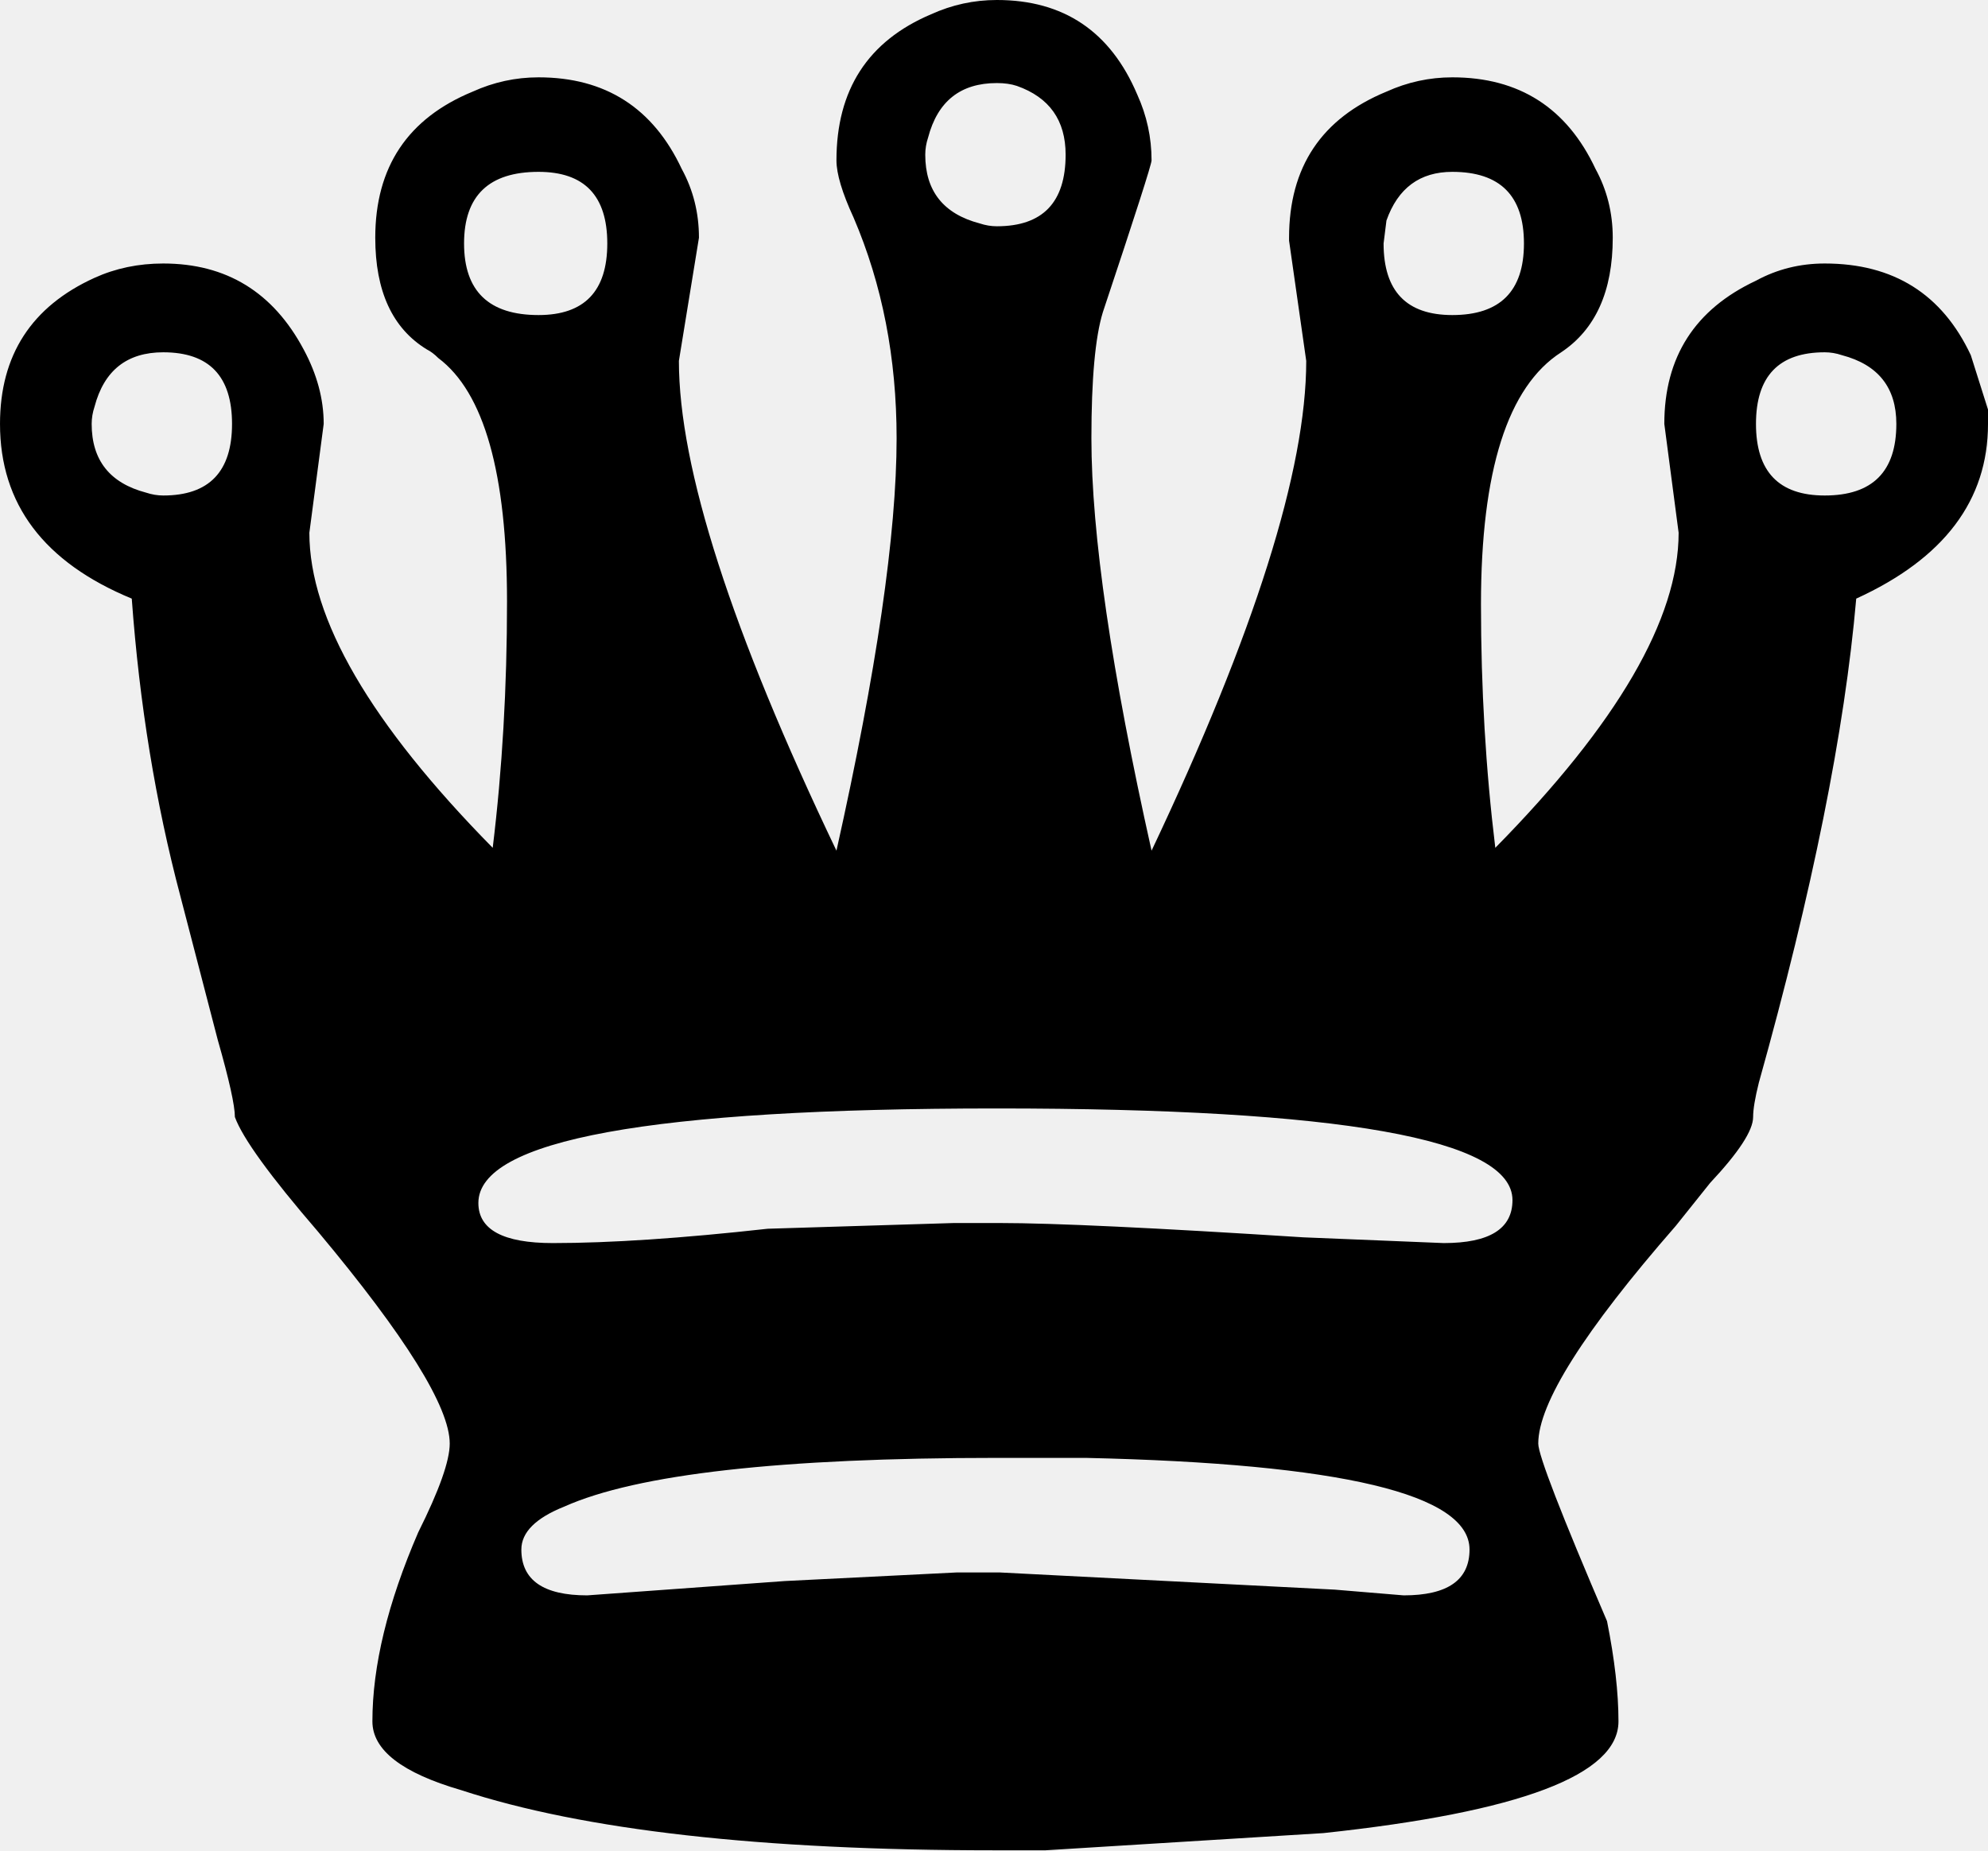
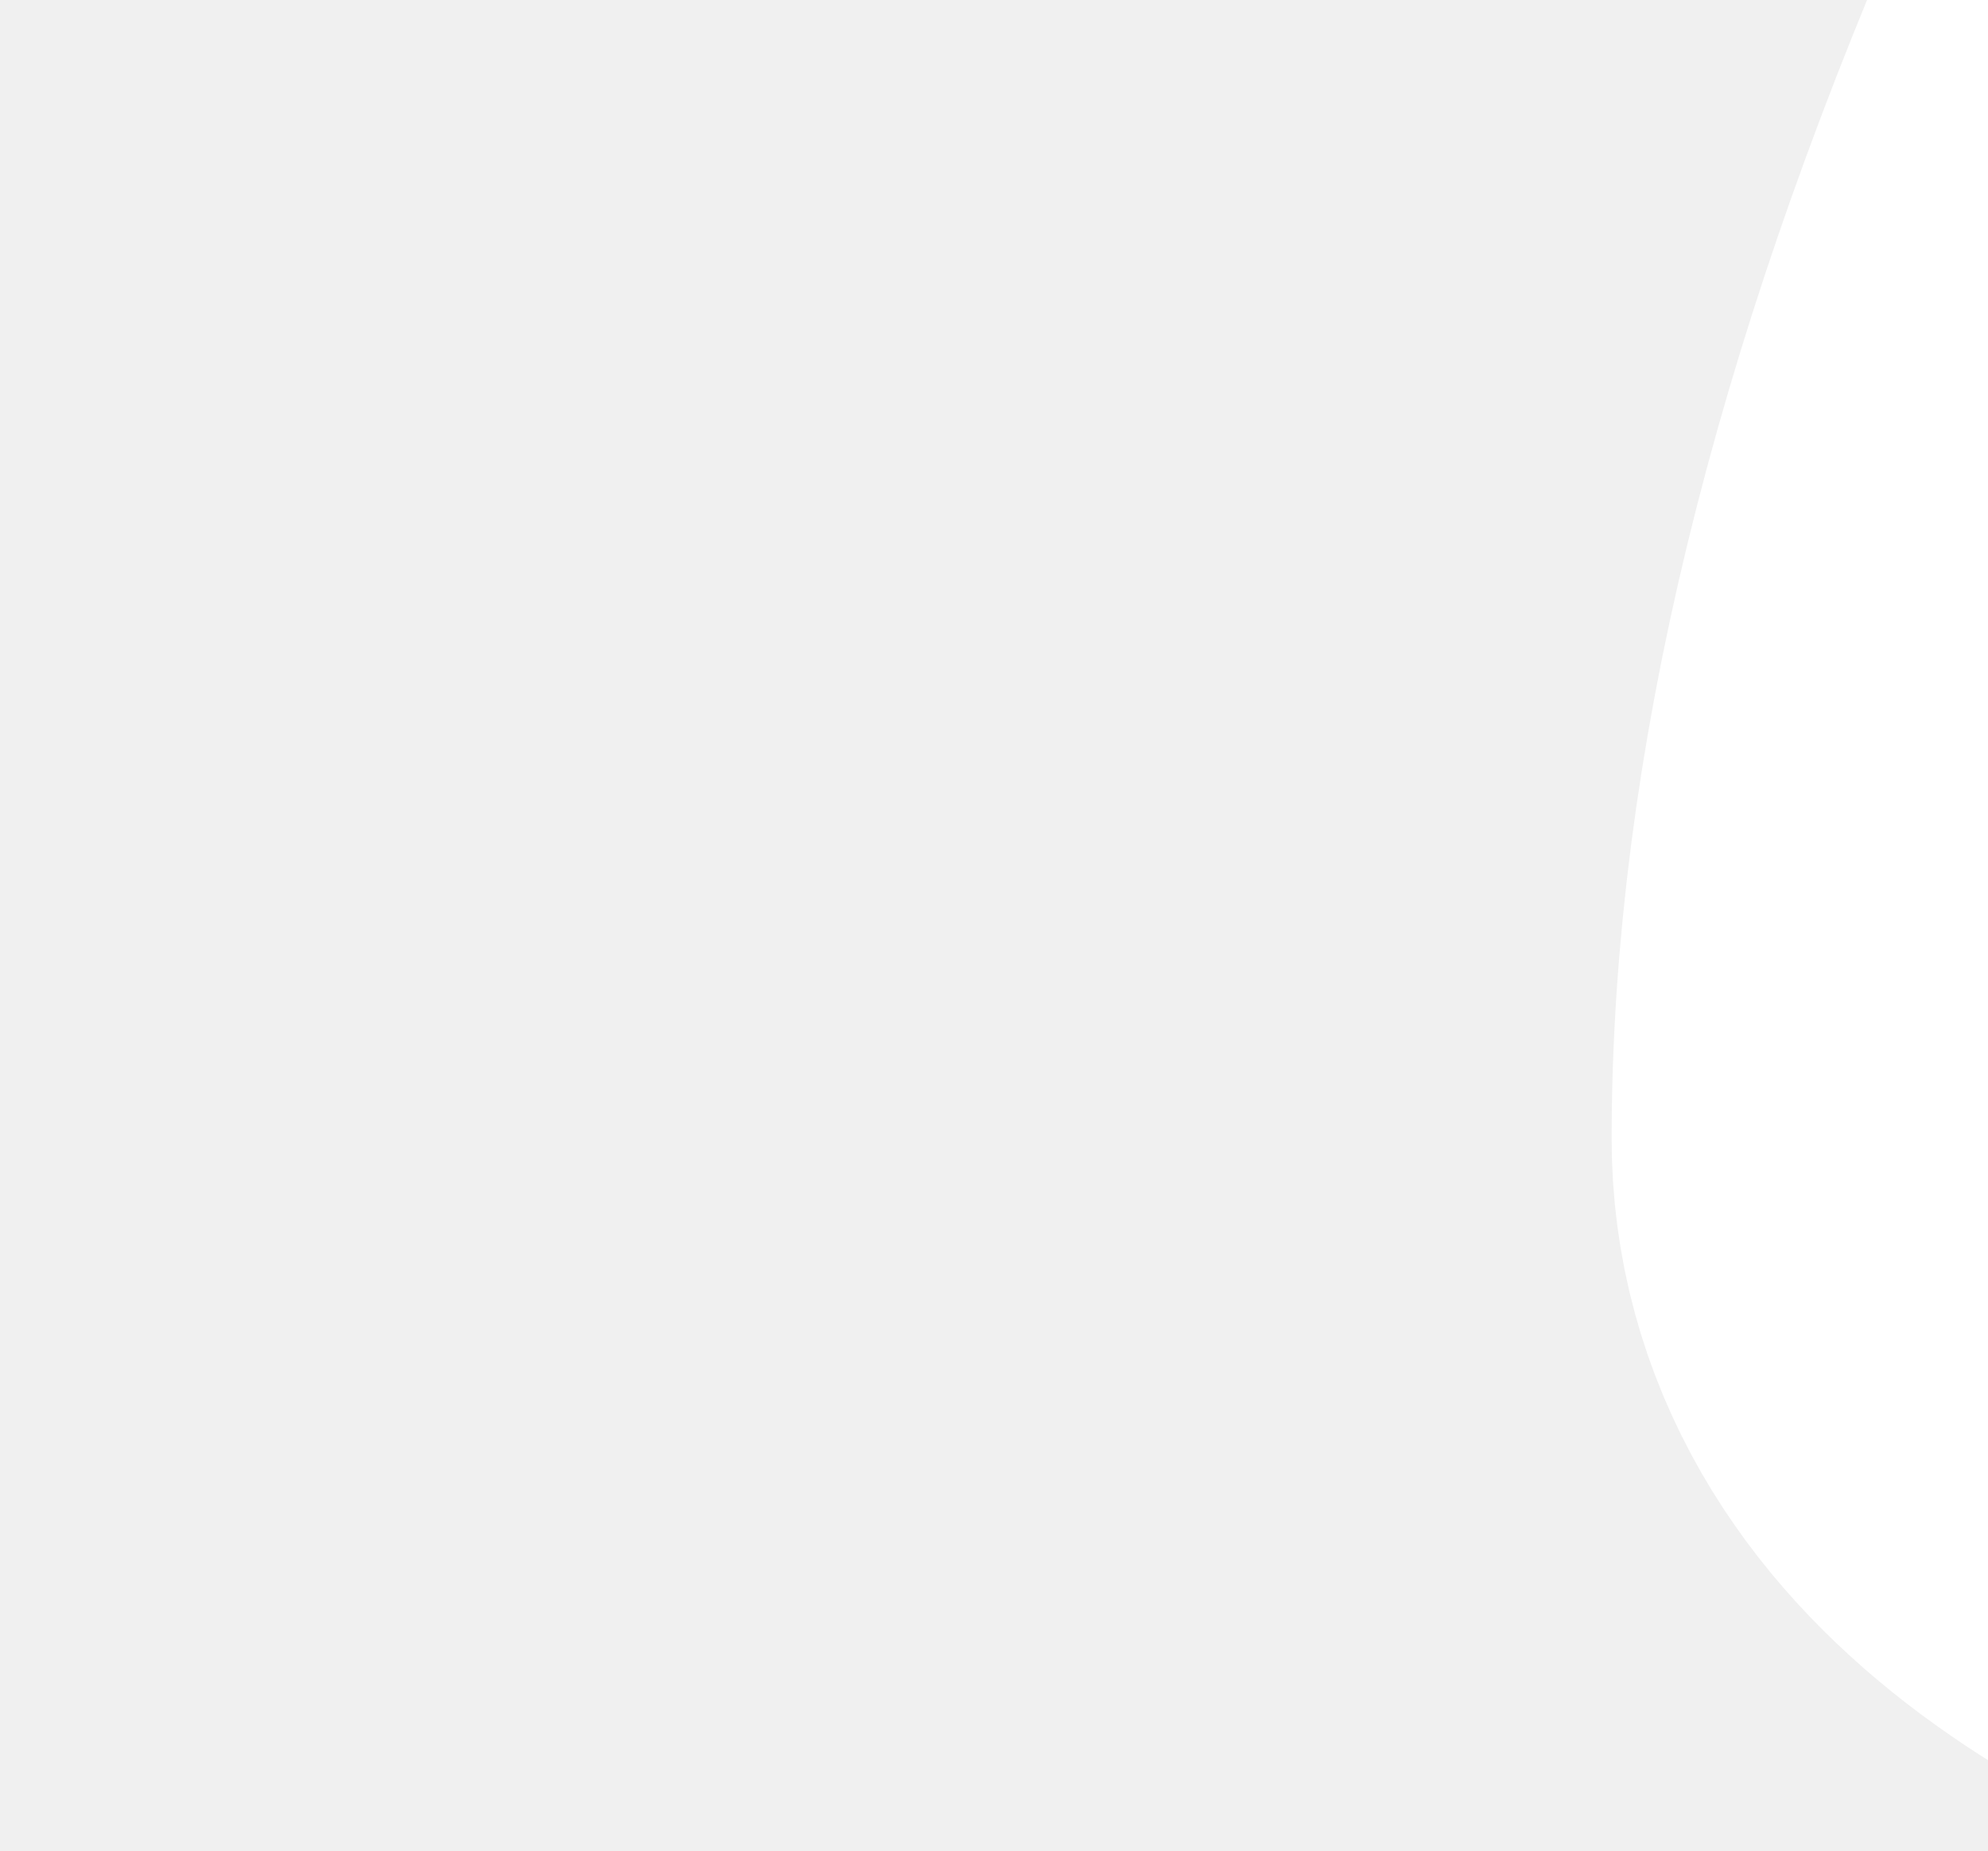
<svg xmlns="http://www.w3.org/2000/svg" height="83.399" id="svg1" width="89.595" version="1.0">
  <defs id="defs3">
    </defs>
  <g id="layer1" transform="translate(-230.9317,-73.05116)">
-     <path d="M 254.428,142.894 C 254.428,144.271 255.418,144.96 257.397,144.96 L 266.305,144.314 C 266.305,144.314 268.887,144.185 274.051,143.927 L 275.988,143.927 L 291.092,144.702 L 294.191,144.96 C 296.17,144.96 297.16,144.271 297.16,142.894 C 297.16,140.398 291.393,139.021 279.861,138.763 L 275.858,138.763 C 266.133,138.763 259.635,139.495 256.364,140.958 C 255.073,141.474 254.428,142.12 254.428,142.894 M 238.29,88.93 C 236.655,88.93 235.622,89.748 235.192,91.383 C 235.106,91.642 235.063,91.9 235.063,92.158 C 235.063,93.793 235.881,94.826 237.516,95.256 C 237.774,95.342 238.032,95.385 238.29,95.385 C 240.356,95.385 241.389,94.31 241.389,92.158 C 241.389,90.006 240.356,88.93 238.29,88.93 M 255.202,80.797 C 252.965,80.797 251.846,81.873 251.846,84.025 C 251.846,86.176 252.965,87.252 255.202,87.252 C 257.268,87.252 258.301,86.176 258.301,84.025 C 258.301,81.873 257.268,80.797 255.202,80.797 M 296.385,80.797 C 294.922,80.797 293.932,81.529 293.416,82.992 L 293.287,84.025 C 293.287,86.176 294.32,87.252 296.385,87.252 C 298.537,87.252 299.613,86.176 299.613,84.025 C 299.613,81.873 298.537,80.797 296.385,80.797 M 313.168,88.93 C 311.103,88.93 310.07,90.006 310.07,92.158 C 310.07,94.31 311.103,95.385 313.168,95.385 C 315.32,95.385 316.396,94.31 316.396,92.158 C 316.396,90.523 315.578,89.49 313.943,89.06 C 313.685,88.973 313.426,88.93 313.168,88.93 M 303.873,150.64 C 303.873,153.05 299.441,154.728 290.576,155.675 L 278.053,156.45 L 275.729,156.45 C 265.229,156.45 257.225,155.546 251.717,153.739 C 249.049,152.964 247.715,151.931 247.715,150.64 C 247.715,148.144 248.403,145.304 249.78,142.12 C 250.727,140.226 251.2,138.892 251.2,138.118 C 251.2,136.482 249.221,133.298 245.262,128.564 C 243.11,126.068 241.862,124.347 241.518,123.4 C 241.518,122.884 241.26,121.722 240.743,119.914 L 239.065,113.459 C 237.946,109.242 237.215,104.767 236.87,100.033 C 232.911,98.398 230.932,95.773 230.932,92.158 C 230.932,89.06 232.352,86.865 235.192,85.574 C 236.139,85.144 237.172,84.928 238.29,84.928 C 241.131,84.928 243.239,86.219 244.616,88.801 C 245.219,89.92 245.52,91.039 245.52,92.158 L 244.874,97.064 C 244.874,100.937 247.629,105.67 253.137,111.265 C 253.567,107.736 253.782,104.035 253.782,100.162 C 253.782,94.396 252.75,90.738 250.684,89.189 C 250.512,89.017 250.34,88.887 250.168,88.801 C 248.618,87.855 247.844,86.176 247.844,83.766 C 247.844,80.582 249.307,78.387 252.233,77.182 C 253.18,76.752 254.17,76.537 255.202,76.537 C 258.215,76.537 260.366,77.914 261.657,80.668 C 262.174,81.615 262.432,82.648 262.432,83.766 L 261.528,89.318 C 261.528,94.138 263.895,101.496 268.629,111.394 C 270.436,103.304 271.34,97.107 271.34,92.803 C 271.34,89.189 270.694,85.875 269.403,82.863 C 268.887,81.744 268.629,80.883 268.629,80.281 C 268.629,77.096 270.049,74.902 272.889,73.697 C 273.836,73.266 274.826,73.051 275.858,73.051 C 278.871,73.051 280.979,74.471 282.184,77.311 C 282.615,78.258 282.83,79.248 282.83,80.281 C 282.83,80.453 282.098,82.734 280.635,87.123 C 280.291,88.242 280.119,90.135 280.119,92.803 C 280.119,97.107 281.022,103.304 282.83,111.394 C 287.477,101.582 289.801,94.224 289.801,89.318 L 289.027,83.896 L 289.027,83.766 C 289.027,80.582 290.49,78.387 293.416,77.182 C 294.363,76.752 295.352,76.537 296.385,76.537 C 299.398,76.537 301.549,77.914 302.84,80.668 C 303.357,81.615 303.615,82.648 303.615,83.766 C 303.615,86.176 302.84,87.898 301.291,88.93 C 298.881,90.48 297.676,94.267 297.676,100.291 C 297.676,104.078 297.891,107.736 298.322,111.265 C 303.83,105.67 306.584,100.937 306.584,97.064 L 305.939,92.158 C 305.939,89.146 307.316,86.994 310.07,85.703 C 311.017,85.187 312.049,84.928 313.168,84.928 C 316.267,84.928 318.461,86.305 319.752,89.06 L 320.527,91.512 L 320.527,92.158 C 320.527,95.601 318.547,98.226 314.588,100.033 C 314.072,105.972 312.609,113.244 310.199,121.851 C 310.027,122.539 309.941,123.056 309.941,123.4 C 309.941,124.003 309.295,124.992 308.004,126.369 L 306.455,128.306 C 302.324,133.04 300.258,136.31 300.258,138.118 C 300.258,138.634 301.291,141.302 303.357,146.122 C 303.701,147.843 303.873,149.349 303.873,150.64 M 275.858,76.795 C 274.223,76.795 273.19,77.613 272.76,79.248 C 272.674,79.506 272.631,79.764 272.631,80.023 C 272.631,81.658 273.448,82.691 275.084,83.121 C 275.342,83.207 275.6,83.25 275.858,83.25 C 277.924,83.25 278.957,82.174 278.957,80.023 C 278.957,78.473 278.225,77.441 276.762,76.924 C 276.504,76.838 276.203,76.795 275.858,76.795 M 299.096,127.144 C 299.096,124.39 291.35,123.013 275.858,123.013 C 260.28,123.013 252.491,124.433 252.491,127.273 C 252.491,128.478 253.61,129.081 255.848,129.081 C 258.43,129.081 261.657,128.865 265.53,128.435 L 273.922,128.177 L 275.988,128.177 C 278.397,128.177 282.959,128.392 289.672,128.822 L 295.998,129.081 C 298.064,129.081 299.096,128.435 299.096,127.144" id="path1742" style="font-size:12px;font-style:normal;font-weight:normal;fill:#000000;fill-opacity:1;stroke:none;stroke-width:1pt;stroke-linecap:butt;stroke-linejoin:miter;stroke-opacity:1;font-family:Bitstream Vera Sans" />
+     <path d="m 360.619,81.63 c 0,7.601 5.463,11.401 16.389,11.401 l 49.167,-3.563 c -6.1e-4,0 14.251,-0.713 42.754,-2.138 h 10.689 l 83.37,4.275 17.102,1.425 c 10.925,0 16.389,-3.8 16.389,-11.401 -5.6e-4,-13.776 -31.829,-21.377 -95.484,-22.802 h -22.09 c -53.681,0 -89.546,4.038 -107.598,12.114 -7.126,2.85 -10.688,6.413 -10.688,10.689 M 271.548,-216.223 c -9.026,0 -14.726,4.513 -17.102,13.539 -0.475,1.425 -0.713,2.85 -0.713,4.275 0,9.026 4.513,14.726 13.539,17.102 1.425,0.475 2.85,0.713 4.275,0.713 11.401,0 17.102,-5.938 17.102,-17.814 0,-11.876 -5.701,-17.814 -17.102,-17.814 m 93.346,-44.892 c -12.351,0 -18.527,5.938 -18.527,17.814 0,11.876 6.175,17.814 18.527,17.814 11.401,0 17.102,-5.938 17.102,-17.814 0,-11.876 -5.701,-17.814 -17.102,-17.814 m 227.309,0 c -8.076,0 -13.539,4.038 -16.389,12.114 l -0.713,5.701 c -5.5e-4,11.876 5.7,17.814 17.102,17.814 11.875,0 17.814,-5.938 17.814,-17.814 -5.4e-4,-11.876 -5.939,-17.814 -17.814,-17.814 m 92.634,44.892 c -11.402,0 -17.102,5.938 -17.102,17.814 -6.1e-4,11.876 5.7,17.814 17.102,17.814 11.876,0 17.814,-5.938 17.814,-17.814 -7.2e-4,-9.026 -4.514,-14.726 -13.539,-17.102 -1.426,-0.475 -2.851,-0.713 -4.275,-0.713 m -51.305,340.607 c -6.1e-4,13.301 -24.465,22.565 -73.394,27.79 l -69.119,4.275 h -12.826 c -57.956,0 -102.135,-4.988 -132.537,-14.964 -14.726,-4.275 -22.09,-9.976 -22.09,-17.102 0,-13.776 3.8,-29.453 11.401,-47.029 5.225,-10.451 7.838,-17.814 7.838,-22.09 0,-9.026 -10.926,-26.603 -32.778,-52.73 C 298.151,-11.241 291.262,-20.742 289.362,-25.968 c 0,-2.85 -1.425,-9.263 -4.275,-19.239 l -9.263,-35.628 c -6.175,-23.277 -10.213,-47.979 -12.114,-74.107 -21.852,-9.026 -32.778,-23.515 -32.778,-43.467 0,-17.102 7.838,-29.215 23.515,-36.341 5.225,-2.375 10.926,-3.563 17.102,-3.563 15.676,0 27.315,7.126 34.916,21.377 3.325,6.175 4.988,12.351 4.988,18.527 l -3.563,27.078 c 0,21.377 15.201,47.504 45.604,78.382 2.375,-19.477 3.563,-39.904 3.563,-61.281 0,-31.828 -5.701,-52.017 -17.102,-60.568 -0.95,-0.95 -1.9,-1.663 -2.85,-2.138 -8.551,-5.226 -12.826,-14.489 -12.826,-27.79 0,-17.577 8.076,-29.69 24.227,-36.341 5.226,-2.375 10.689,-3.563 16.389,-3.563 16.627,0 28.503,7.601 35.628,22.802 2.85,5.226 4.275,10.926 4.275,17.102 l -4.988,30.64 c 0,26.603 13.063,67.219 39.191,121.849 9.975,-44.654 14.963,-78.857 14.964,-102.61 -5.6e-4,-19.952 -3.563,-38.241 -10.688,-54.868 -2.851,-6.176 -4.276,-10.926 -4.275,-14.251 -5.6e-4,-17.577 7.838,-29.69 23.515,-36.341 5.225,-2.375 10.688,-3.563 16.389,-3.563 16.626,0 28.264,7.838 34.916,23.515 2.375,5.225 3.562,10.688 3.563,16.389 -5.6e-4,0.95 -4.038,13.539 -12.114,37.766 -1.901,6.175 -2.851,16.627 -2.85,31.353 -5.4e-4,23.752 4.987,57.955 14.964,102.61 25.652,-54.155 38.478,-94.772 38.479,-121.849 l -4.275,-29.928 v -0.713 c -6.6e-4,-17.577 8.075,-29.69 24.227,-36.341 5.225,-2.375 10.688,-3.563 16.389,-3.563 16.626,0 28.502,7.601 35.628,22.802 2.85,5.226 4.275,10.926 4.275,17.102 -5.6e-4,13.301 -4.276,22.802 -12.826,28.503 -13.302,8.551 -19.952,29.453 -19.952,62.706 -5.6e-4,20.902 1.187,41.091 3.563,60.568 30.402,-30.878 45.604,-57.005 45.604,-78.382 l -3.563,-27.078 c -5.5e-4,-16.627 7.6,-28.503 22.802,-35.628 5.225,-2.85 10.925,-4.275 17.102,-4.275 17.101,0 29.215,7.601 36.341,22.802 l 4.275,13.539 v 3.563 c -5.4e-4,19.002 -10.927,33.491 -32.778,43.467 -2.851,32.778 -10.927,72.919 -24.227,120.424 -0.951,3.8 -1.426,6.651 -1.425,8.551 -6.1e-4,3.325 -3.563,8.788 -10.689,16.389 L 647.784,1.11 C 624.981,27.238 613.58,45.289 613.58,55.265 c -5.6e-4,2.85 5.7,17.577 17.102,44.179 1.9,9.501 2.85,17.814 2.85,24.94 m -154.627,-407.589 c -9.026,0 -14.727,4.513 -17.102,13.539 -0.476,1.425 -0.713,2.85 -0.712,4.275 -6.1e-4,9.026 4.512,14.726 13.539,17.102 1.425,0.475 2.85,0.713 4.275,0.713 11.401,0 17.101,-5.938 17.102,-17.814 -6.6e-4,-8.551 -4.038,-14.251 -12.114,-17.102 -1.426,-0.475 -3.088,-0.713 -4.988,-0.713 M 607.167,-5.303 c -5.5e-4,-15.201 -42.755,-22.802 -128.262,-22.802 -85.983,0 -128.975,7.838 -128.975,23.515 0,6.651 6.176,9.976 18.527,9.976 14.251,0 32.066,-1.188 53.443,-3.563 l 46.317,-1.425 h 11.401 c 13.301,0 38.478,1.188 75.532,3.563 l 34.916,1.425 c 11.401,0 17.101,-3.563 17.102,-10.688" id="path1742" style="font-style:normal;font-weight:normal;font-size:12px;font-family:'Bitstream Vera Sans';fill:#000000;fill-opacity:1;stroke:#ffffff;stroke-width:40;stroke-linecap:round;stroke-linejoin:round;stroke-opacity:1;stroke-miterlimit:4;stroke-dasharray:none;paint-order:markers stroke fill" />
+     <path style="fill:#ffffff;fill-opacity:1;stroke:none;stroke-width:49.964;stroke-linecap:round;stroke-linejoin:round;stroke-miterlimit:4;stroke-dasharray:none;stroke-opacity:1;paint-order:markers stroke fill" d="m 34.149,-255.838 c -6.503,-2.353 -10.145,-7.381 -10.145,-14.007 0,-12.209 5.757,-18.537 16.863,-18.537 11.352,0 15.79,5.001 15.791,17.793 7.87e-4,7.937 -2.436,12.226 -8.354,14.698 -5.03,2.101 -8.457,2.114 -14.155,0.053 z" id="path814" transform="translate(230.9317,73.05116)" />
+     <path style="fill:#ffffff;fill-opacity:1;stroke:none;stroke-width:49.964;stroke-linecap:round;stroke-linejoin:round;stroke-miterlimit:4;stroke-dasharray:none;stroke-opacity:1;paint-order:markers stroke fill" d="m 125.445,-300.499 c -5.841,-1.685 -8.998,-7.424 -9.004,-16.37 -0.004,-6.055 0.526,-7.755 3.43,-10.997 4.241,-4.734 12.146,-6.823 18.821,-4.974 5.558,1.54 6.631,2.255 9.356,6.237 2.705,3.953 2.792,15.085 0.157,20.18 -3.291,6.363 -12.724,8.819 -22.761,5.924 z" id="path816" transform="translate(230.9317,73.05116)" />
+     <path style="fill:#ffffff;fill-opacity:1;stroke:none;stroke-width:49.964;stroke-linecap:round;stroke-linejoin:round;stroke-miterlimit:4;stroke-dasharray:none;stroke-opacity:1;paint-order:markers stroke fill" d="m 239.306,-323.969 c -5.631,-3.433 -7.953,-7.392 -7.953,-13.558 0,-10.533 6.495,-17.772 15.947,-17.772 9.322,0 15.908,5.694 16.614,14.365 0.649,7.972 -0.219,11.002 -4.331,15.114 -3.664,3.664 -5.078,4.246 -10.305,4.242 -3.758,-0.003 -7.544,-0.911 -9.972,-2.391 z" id="path818" transform="translate(230.9317,73.05116)" />
+     <path style="fill:#ffffff;fill-opacity:1;stroke:none;stroke-width:49.964;stroke-linecap:round;stroke-linejoin:round;stroke-miterlimit:4;stroke-dasharray:none;stroke-opacity:1;paint-order:markers stroke fill" d="m 352.908,-300.917 c -10.52,-4.575 -10.697,-23.072 -0.291,-30.36 3.453,-2.419 14.194,-2.664 18.387,-0.42 6.728,3.601 9.666,16.055 5.629,23.865 -3.987,7.716 -14.704,10.839 -23.725,6.915 z" id="path820" transform="translate(230.9317,73.05116)" />
+     <path style="fill:#ffffff;fill-opacity:1;stroke:none;stroke-width:49.964;stroke-linecap:round;stroke-linejoin:round;stroke-miterlimit:4;stroke-dasharray:none;stroke-opacity:1;paint-order:markers stroke fill" d="m 445.213,-256.004 c -8.127,-3.531 -10.586,-20.475 -3.991,-27.495 9.748,-10.376 28.357,-3.915 29.578,10.27 1.235,14.341 -11.89,23.177 -25.588,17.225 z" id="path822" transform="translate(230.9317,73.05116)" />
+     <path style="fill:#ffffff;fill-opacity:1;stroke:none;stroke-width:49.964;stroke-linecap:round;stroke-linejoin:round;stroke-miterlimit:4;stroke-dasharray:none;stroke-opacity:1;paint-order:markers stroke fill" d="m 128.855,-69.113 c -7.007,-2.299 -8.671,-3.851 -8.671,-8.089 0,-7.688 8.834,-12.764 29.354,-16.87 20.216,-4.045 37.438,-5.305 82.44,-6.032 74.472,-1.203 121.474,3.387 137.272,13.407 4.804,3.047 5.749,4.28 5.749,7.503 0,9.378 -5.847,11.763 -26.09,10.64 -82.094,-4.553 -88.178,-4.746 -124.426,-3.955 -20.61,0.45 -41.688,1.317 -46.841,1.927 -14.464,1.713 -45.221,2.639 -48.788,1.468 z" id="path824" transform="translate(230.9317,73.05116)" />
+     <path style="fill:#ffffff;fill-opacity:1;stroke:none;stroke-width:49.964;stroke-linecap:round;stroke-linejoin:round;stroke-miterlimit:4;stroke-dasharray:none;stroke-opacity:1;paint-order:markers stroke fill" d="m 136.435,17.242 c -4.958,-2.485 -7.582,-7.908 -5.469,-11.306 5.254,-8.449 27.371,-14.729 62.289,-17.687 19.819,-1.679 95.471,-1.65 114.702,0.044 40.086,3.53 60.315,11.873 56.369,23.245 -2.052,5.916 -8.203,8.176 -19.931,7.324 -5.496,-0.399 -30.509,-1.806 -55.585,-3.126 -42.102,-2.217 -48.078,-2.263 -78.068,-0.604 -17.862,0.988 -39.444,2.359 -47.959,3.047 -20.371,1.646 -21.257,1.615 -26.348,-0.937 z" id="path826" transform="translate(230.9317,73.05116)" />
  </g>
</svg>
